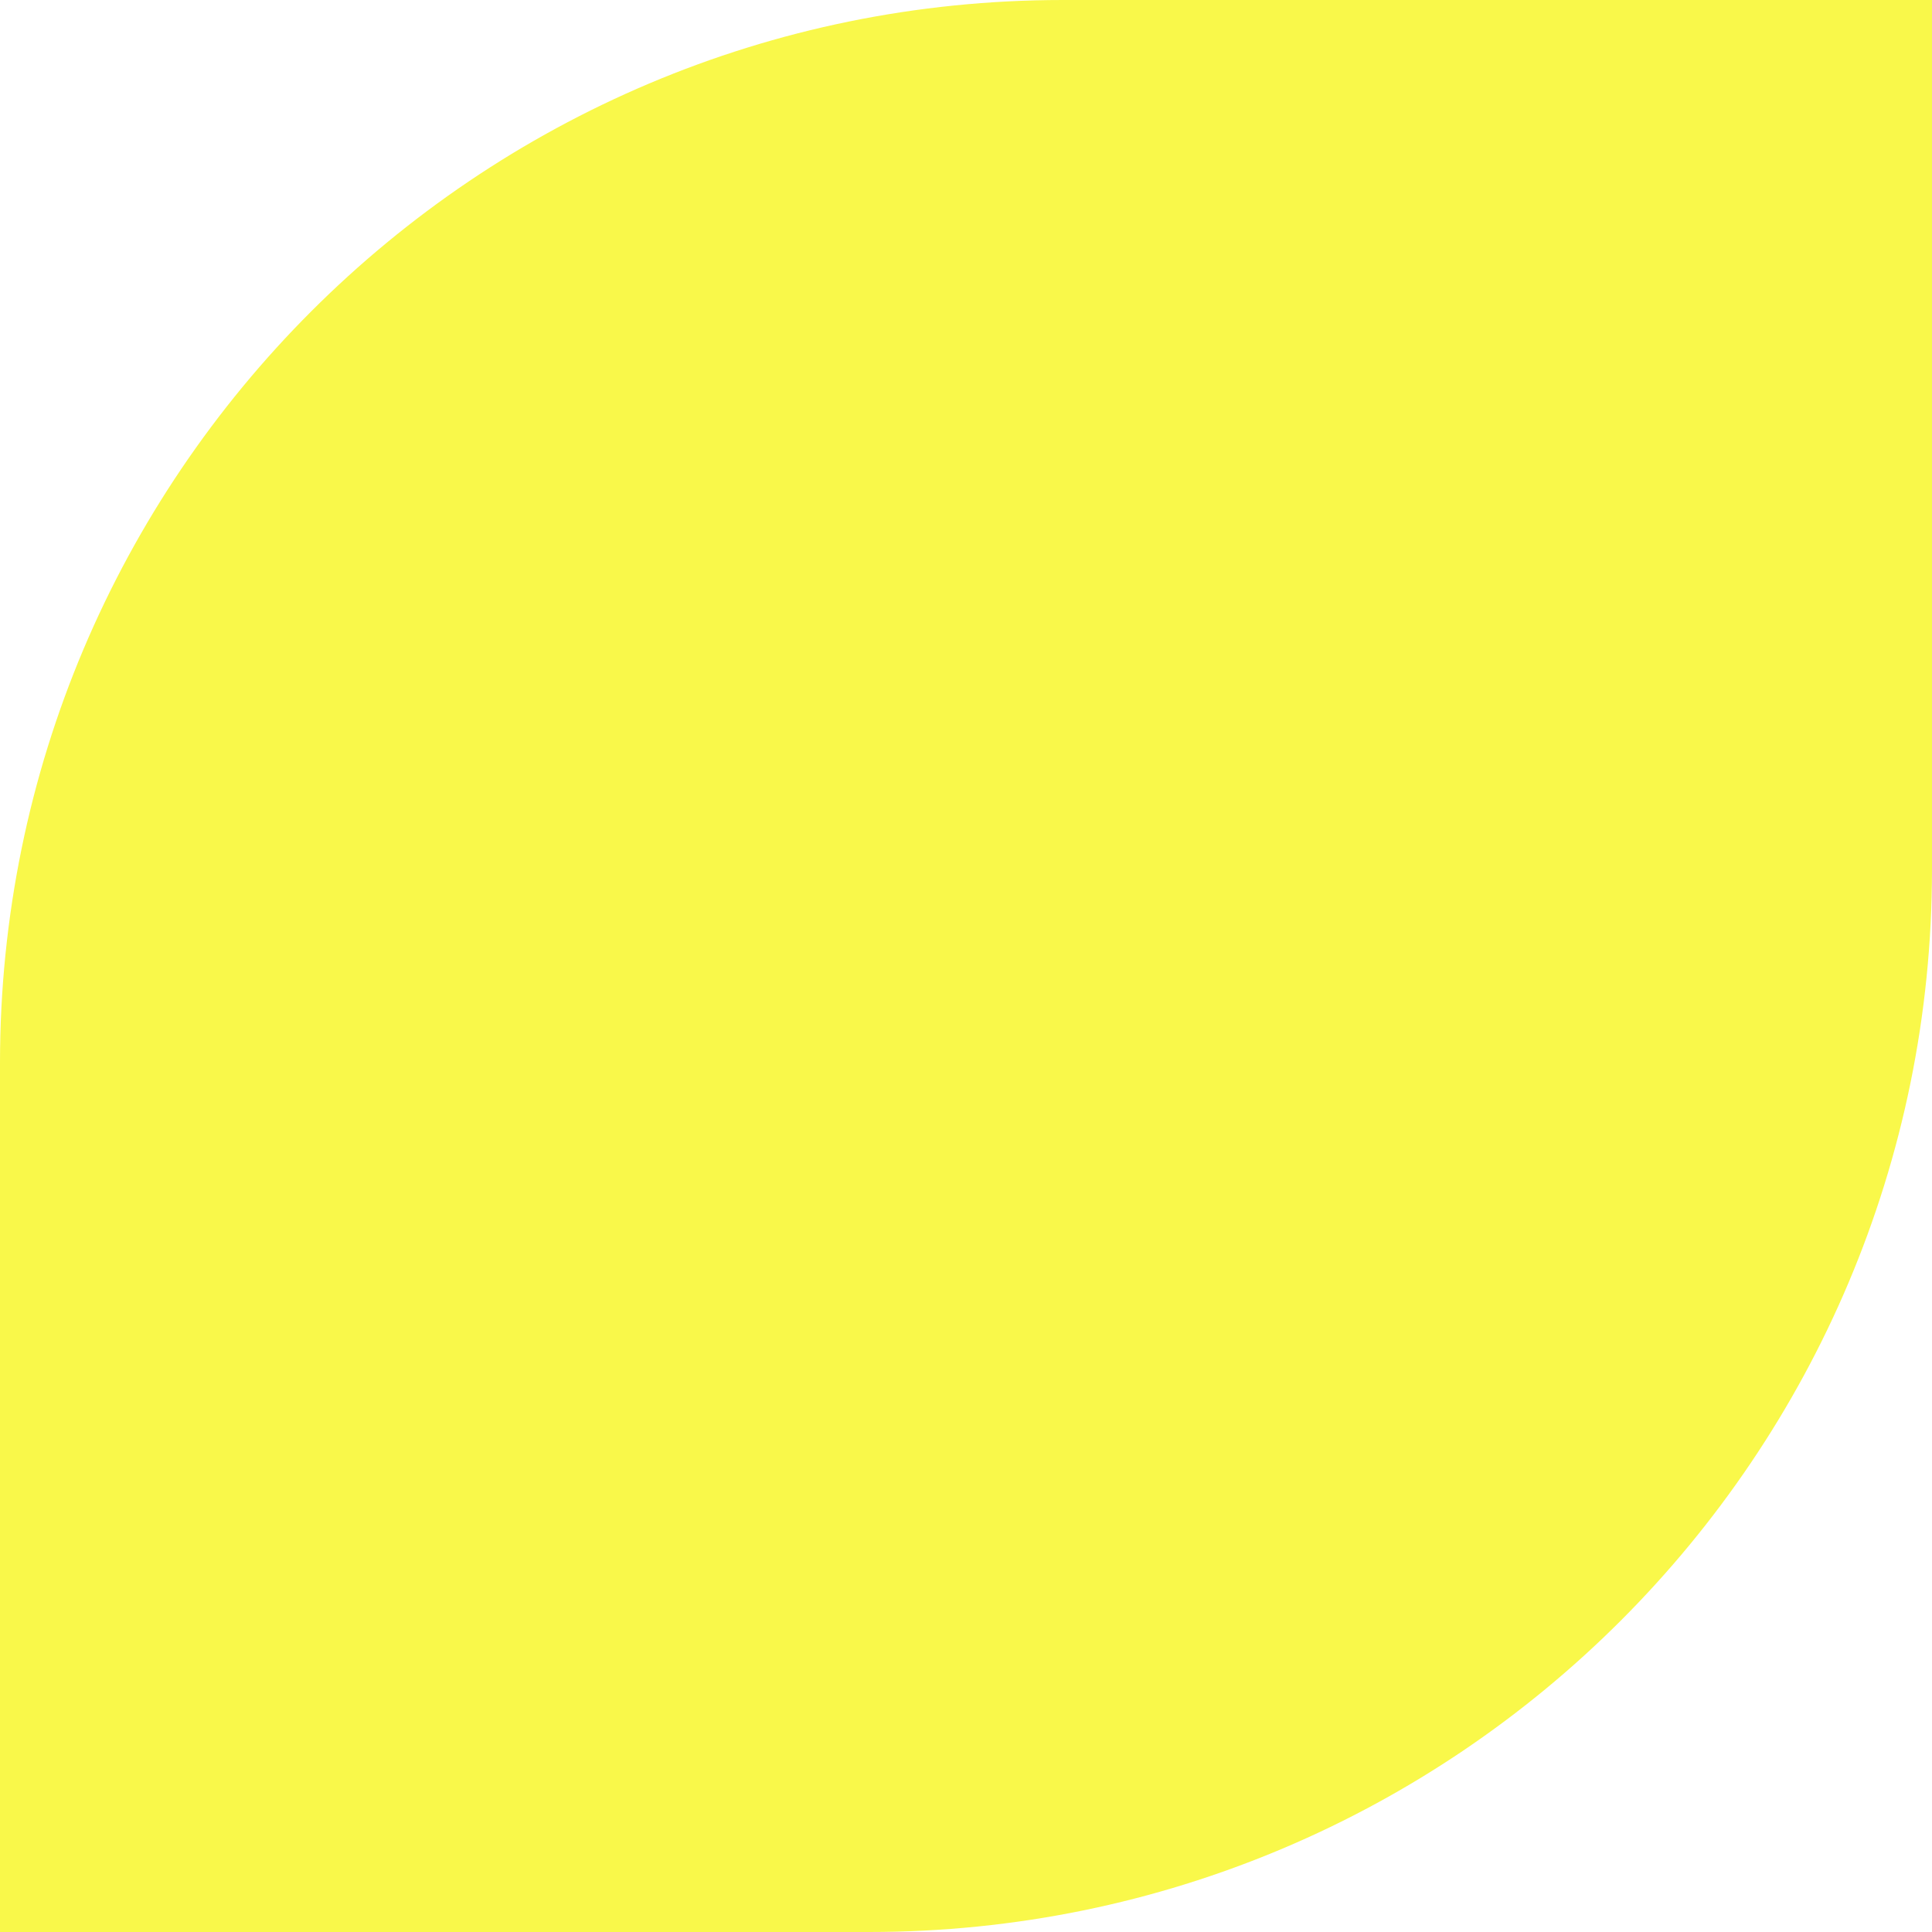
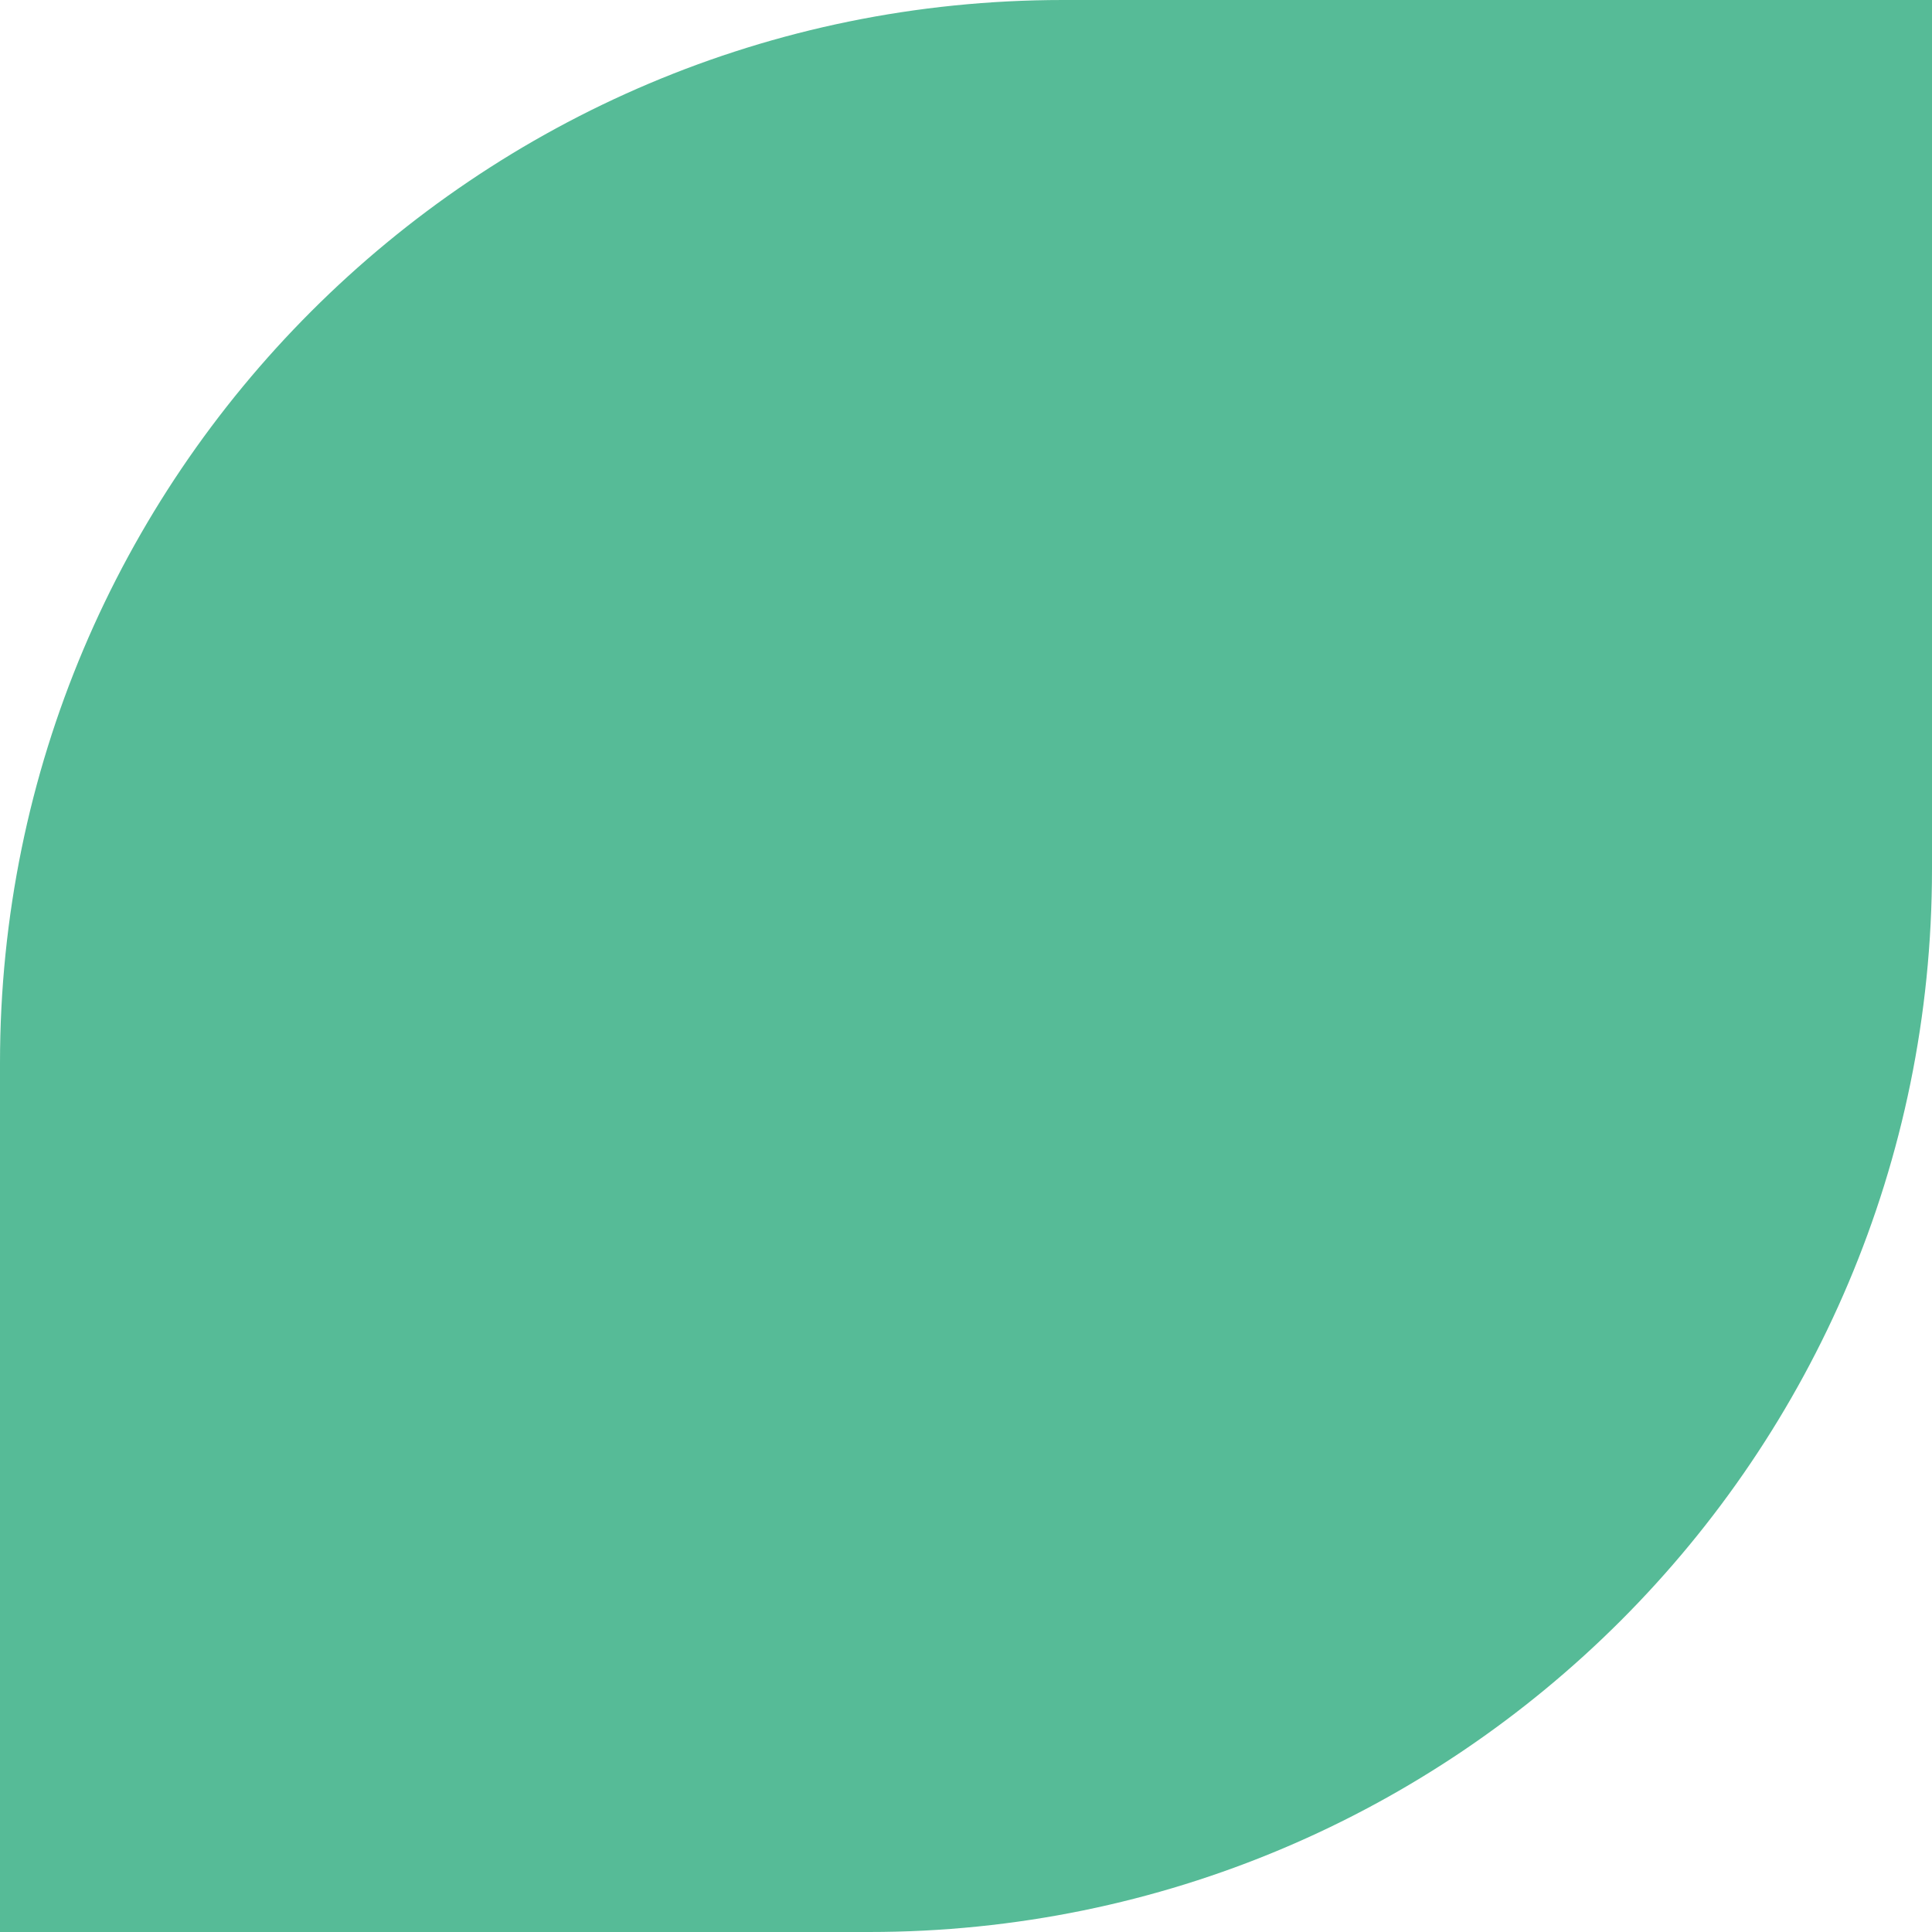
<svg xmlns="http://www.w3.org/2000/svg" width="300" height="300" viewBox="0 0 300 300" fill="none">
-   <path d="M300 0H165.05C73.884 0 0 73.884 0 165.05V300H134.95C226.116 300 300 226.116 300 134.95V0Z" fill="#F9F84A" />
+   <path d="M300 0H165.05C73.884 0 0 73.884 0 165.05V300H134.95C226.116 300 300 226.116 300 134.95V0Z" fill="#56BB97" />
</svg>
